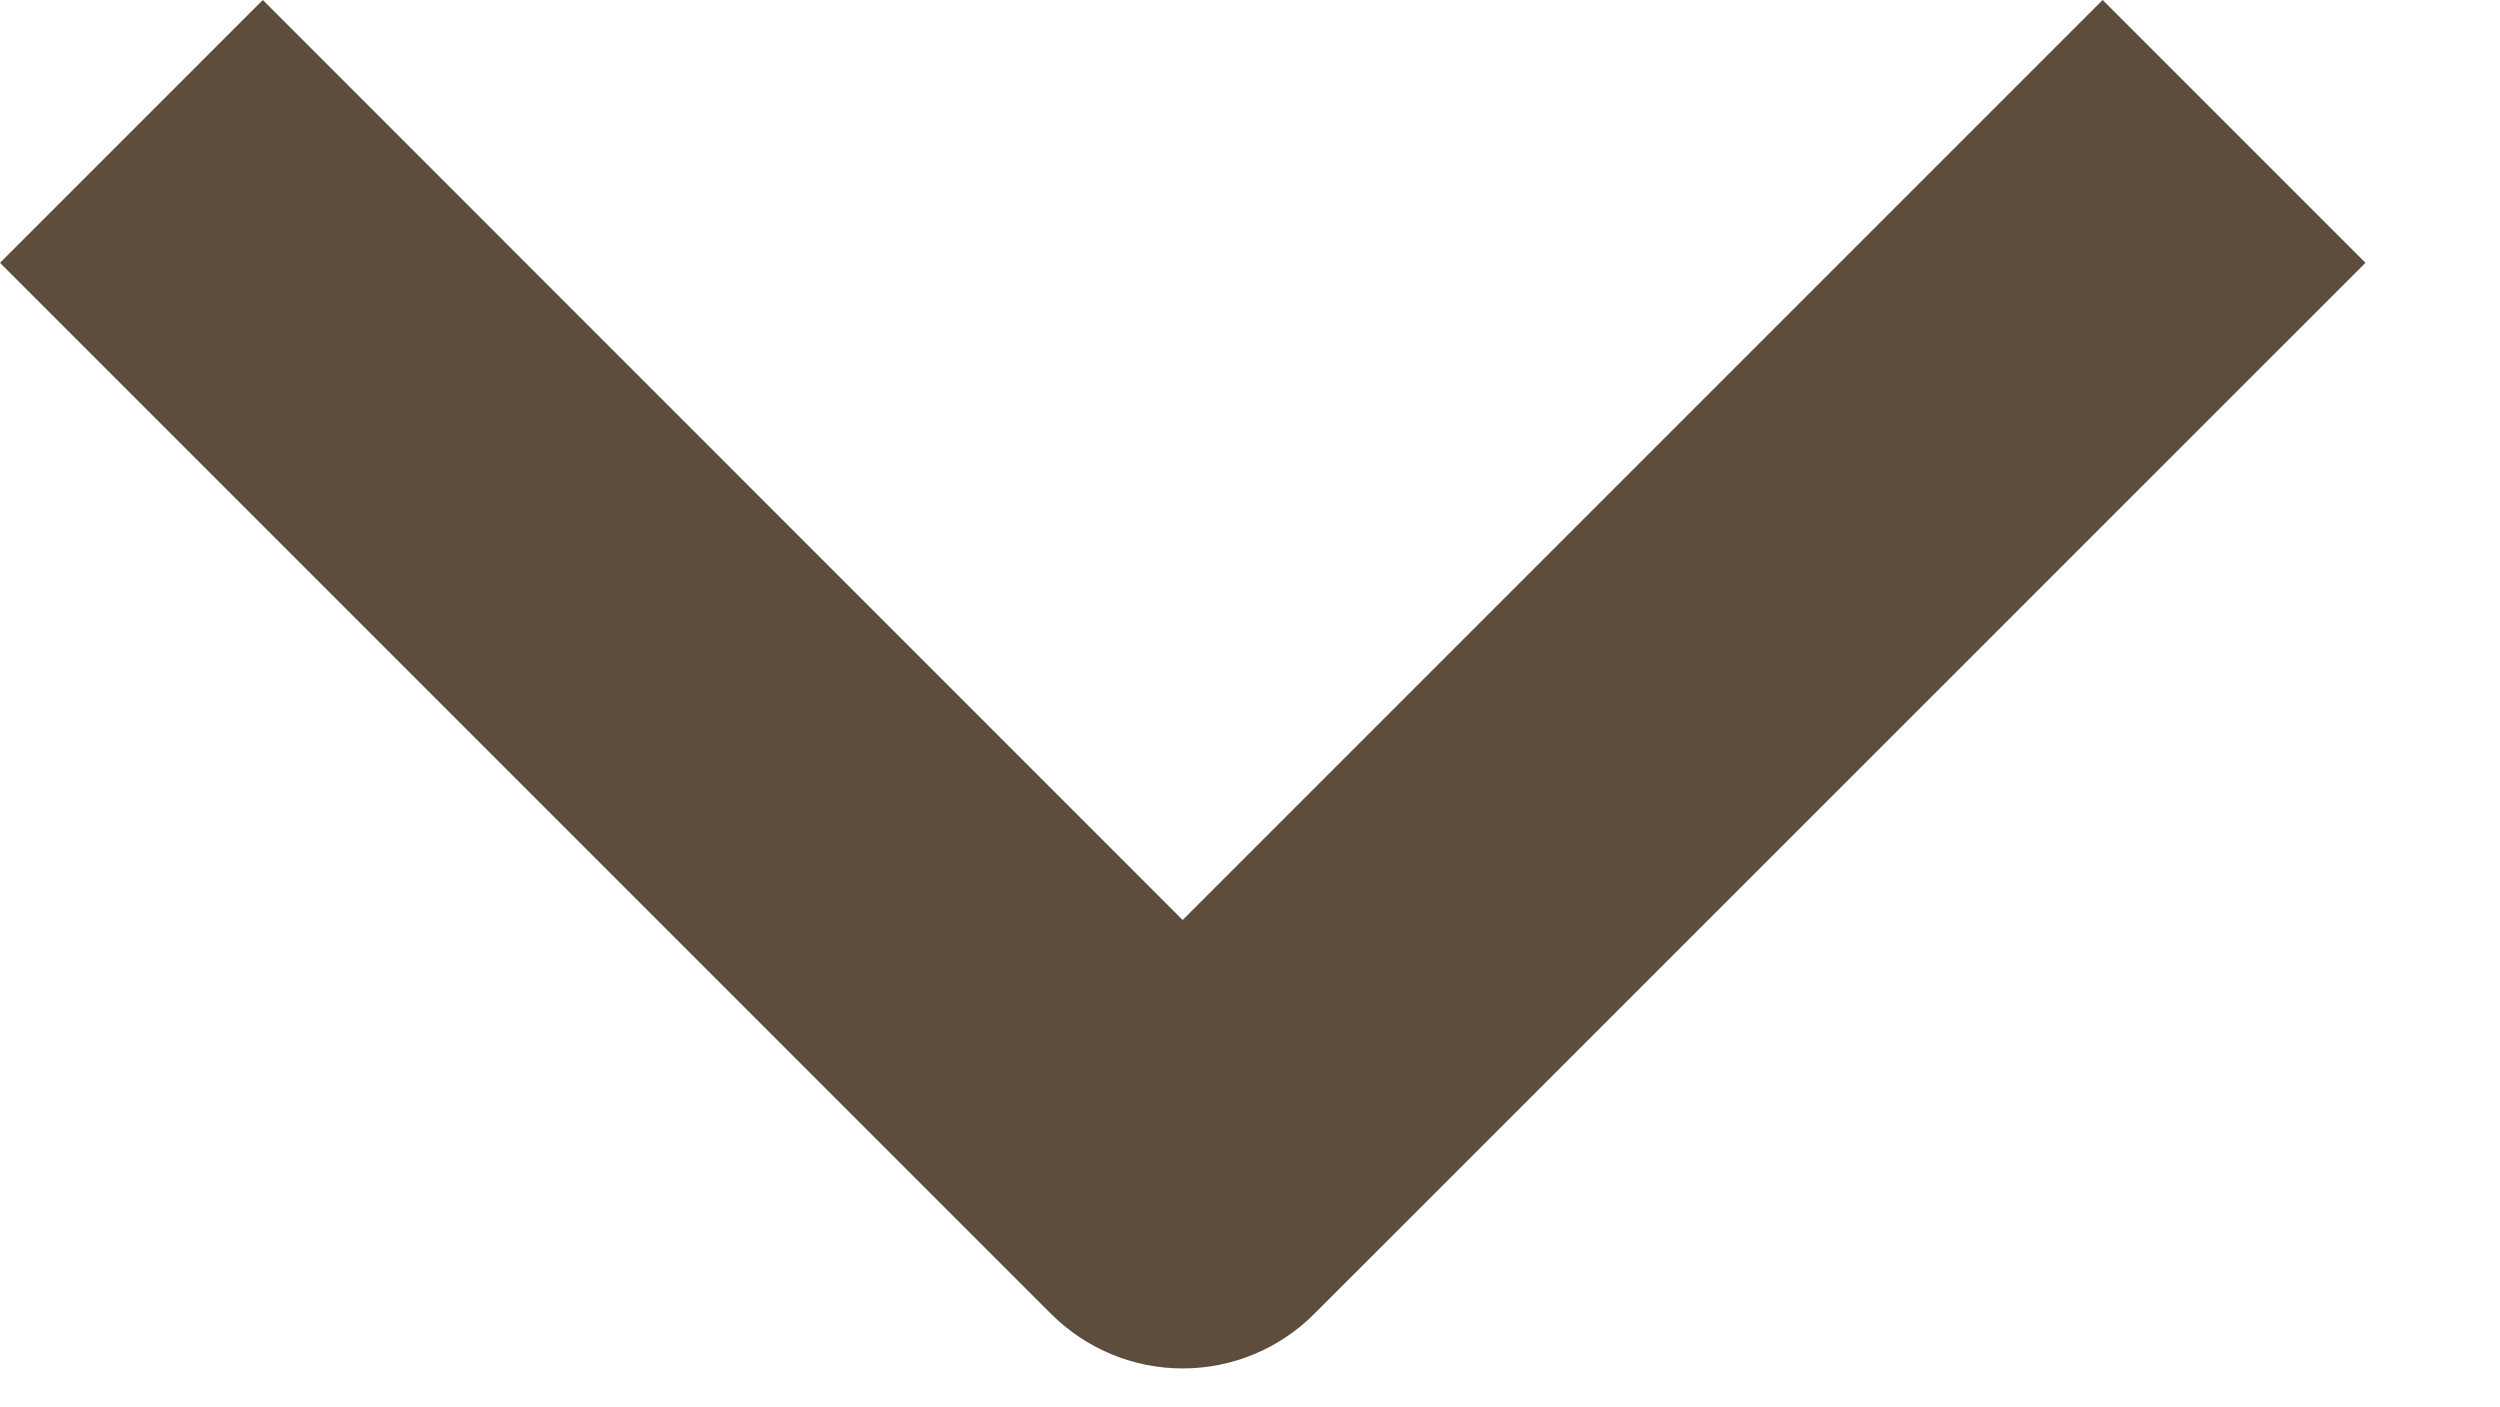
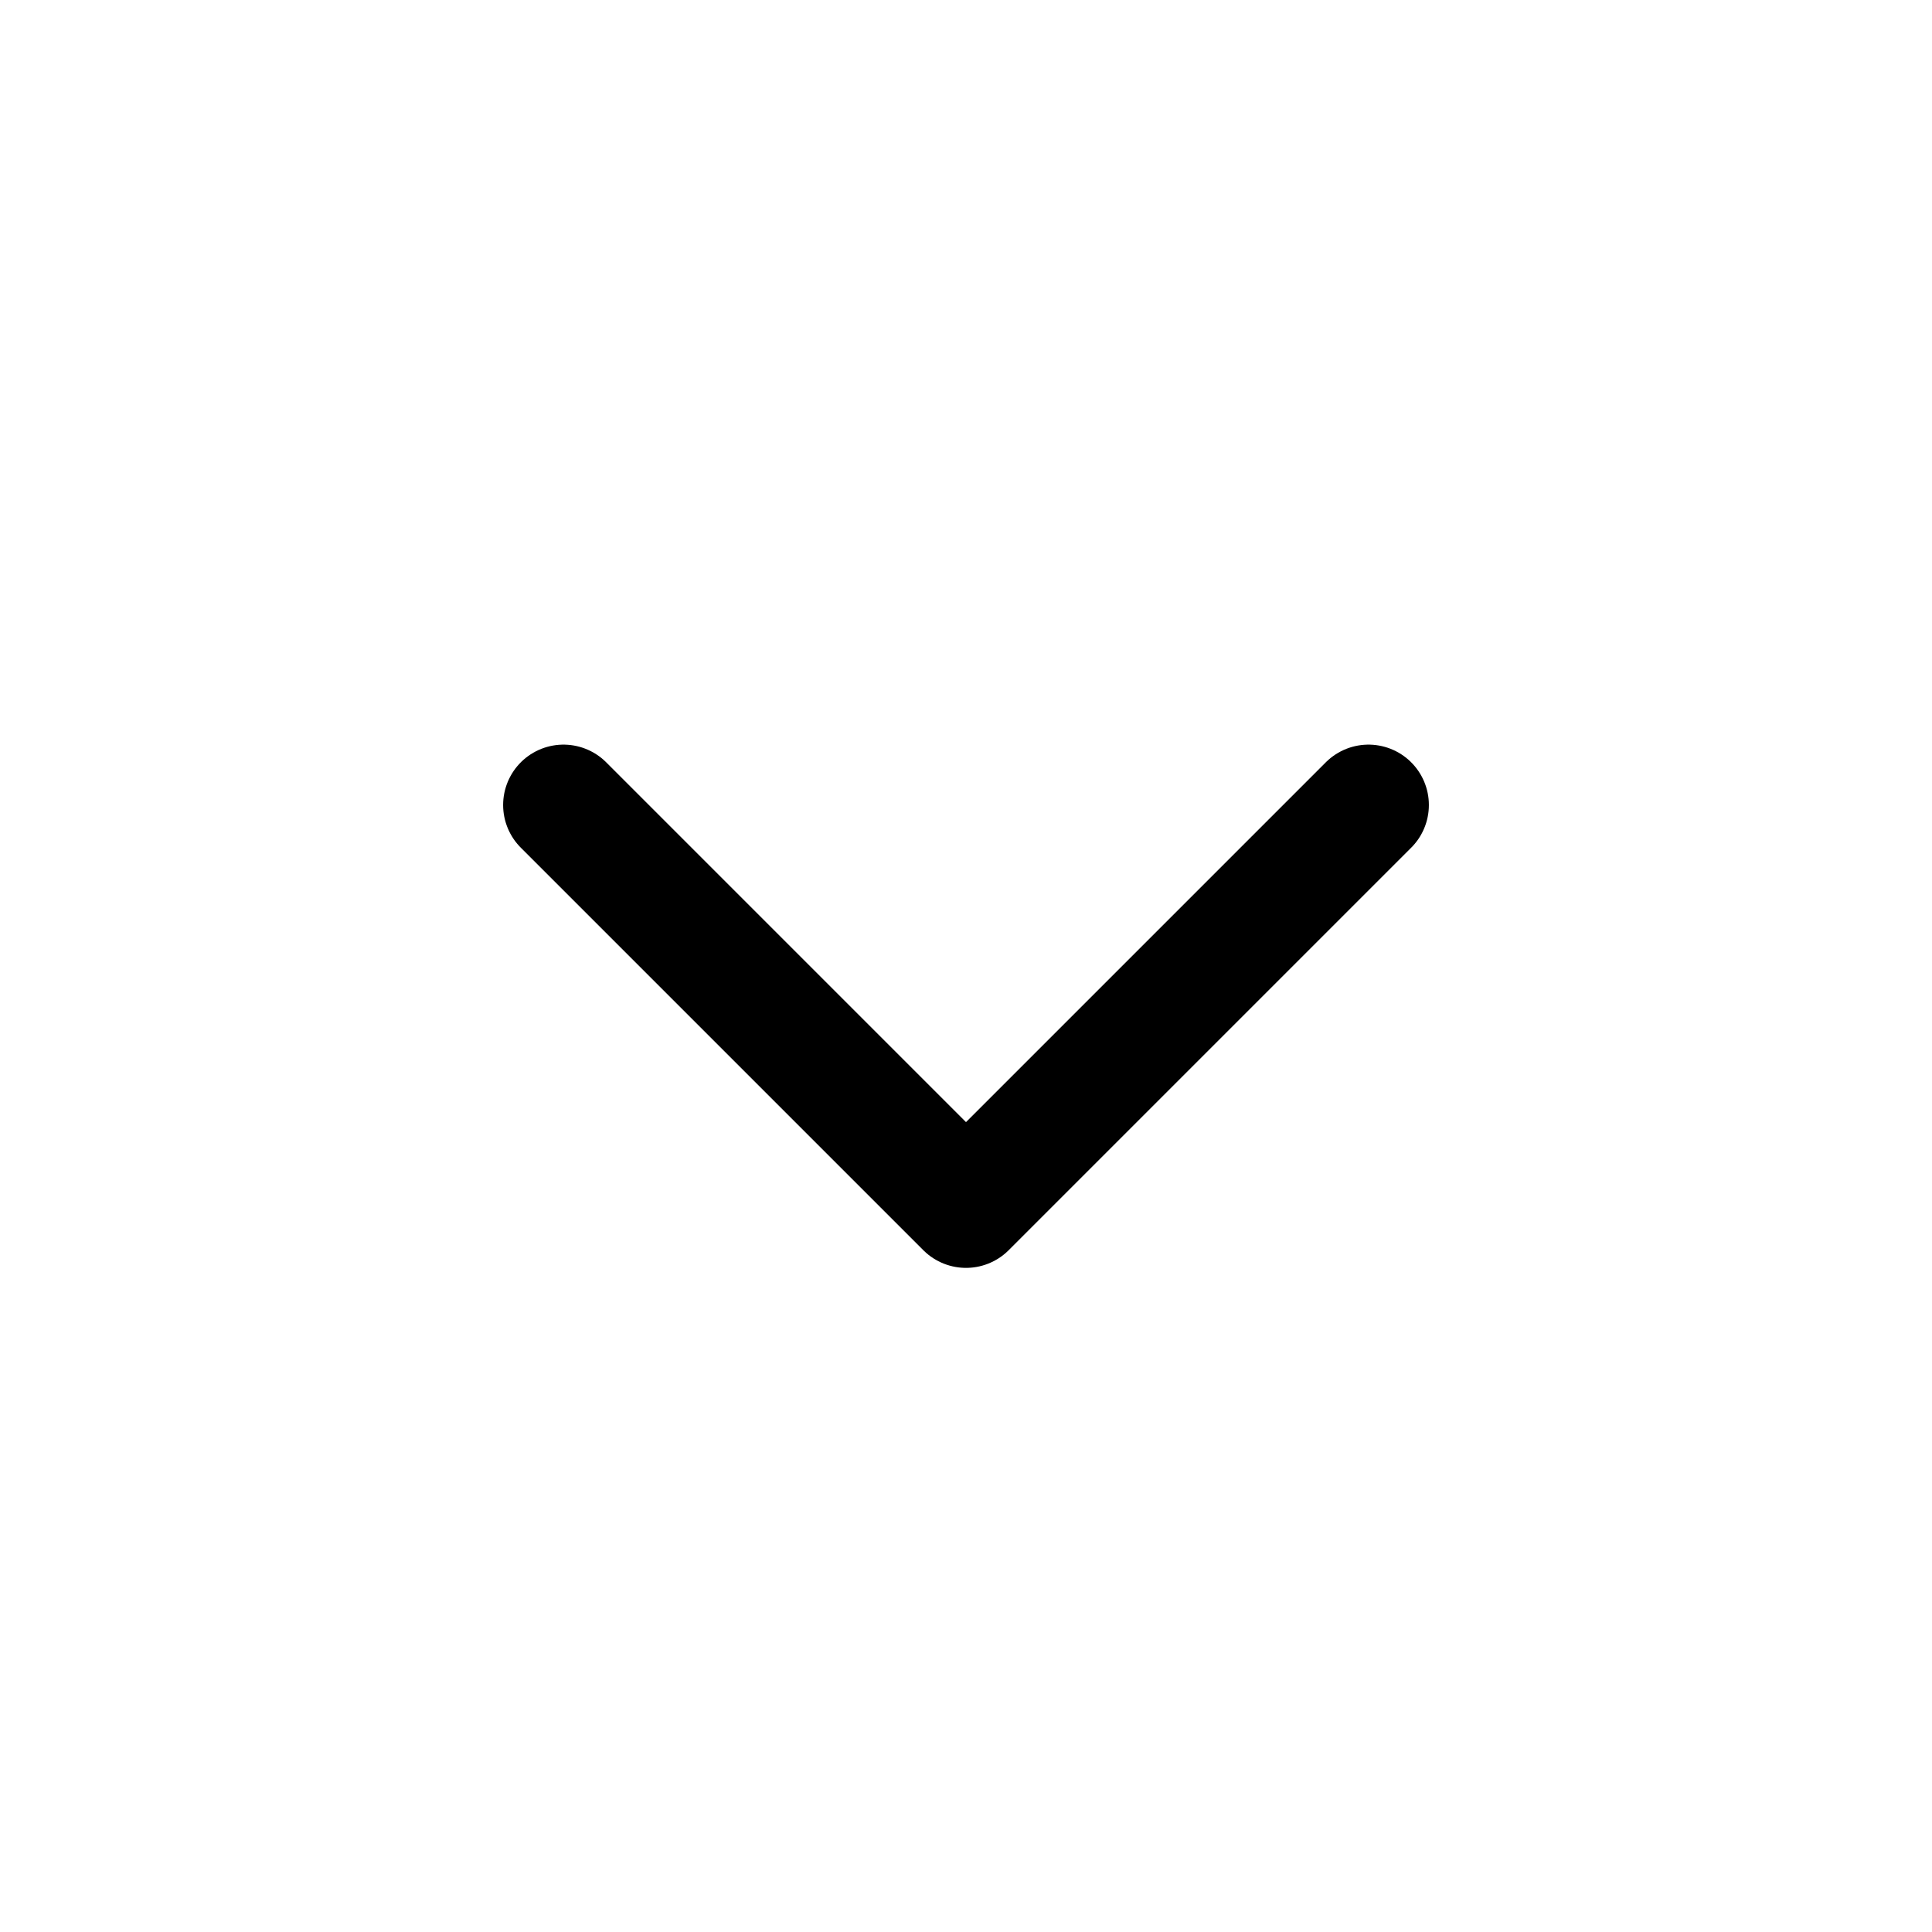
- <svg xmlns="http://www.w3.org/2000/svg" width="16" height="9" viewBox="0 0 16 9" fill="none">
-   <path fill-rule="evenodd" clip-rule="evenodd" d="M6.728 8.41L4.907e-05 1.682L1.682 -5.88216e-07L7.569 5.888L13.457 -7.3514e-08L15.139 1.682L8.41 8.41C8.187 8.633 7.885 8.758 7.569 8.758C7.254 8.758 6.952 8.633 6.728 8.41Z" fill="#5C4D3C" />
+ <svg xmlns="http://www.w3.org/2000/svg" width="256px" height="256px" viewBox="0 0 24 24" fill="none">
+   <g id="SVGRepo_bgCarrier" stroke-width="0" />
+   <g id="SVGRepo_tracerCarrier" stroke-linecap="round" stroke-linejoin="round" />
+   <g id="SVGRepo_iconCarrier">
+     <path d="M7 10L12 15L17 10" stroke="#000000" stroke-width="1.5" stroke-linecap="round" stroke-linejoin="round" />
+   </g>
</svg>
